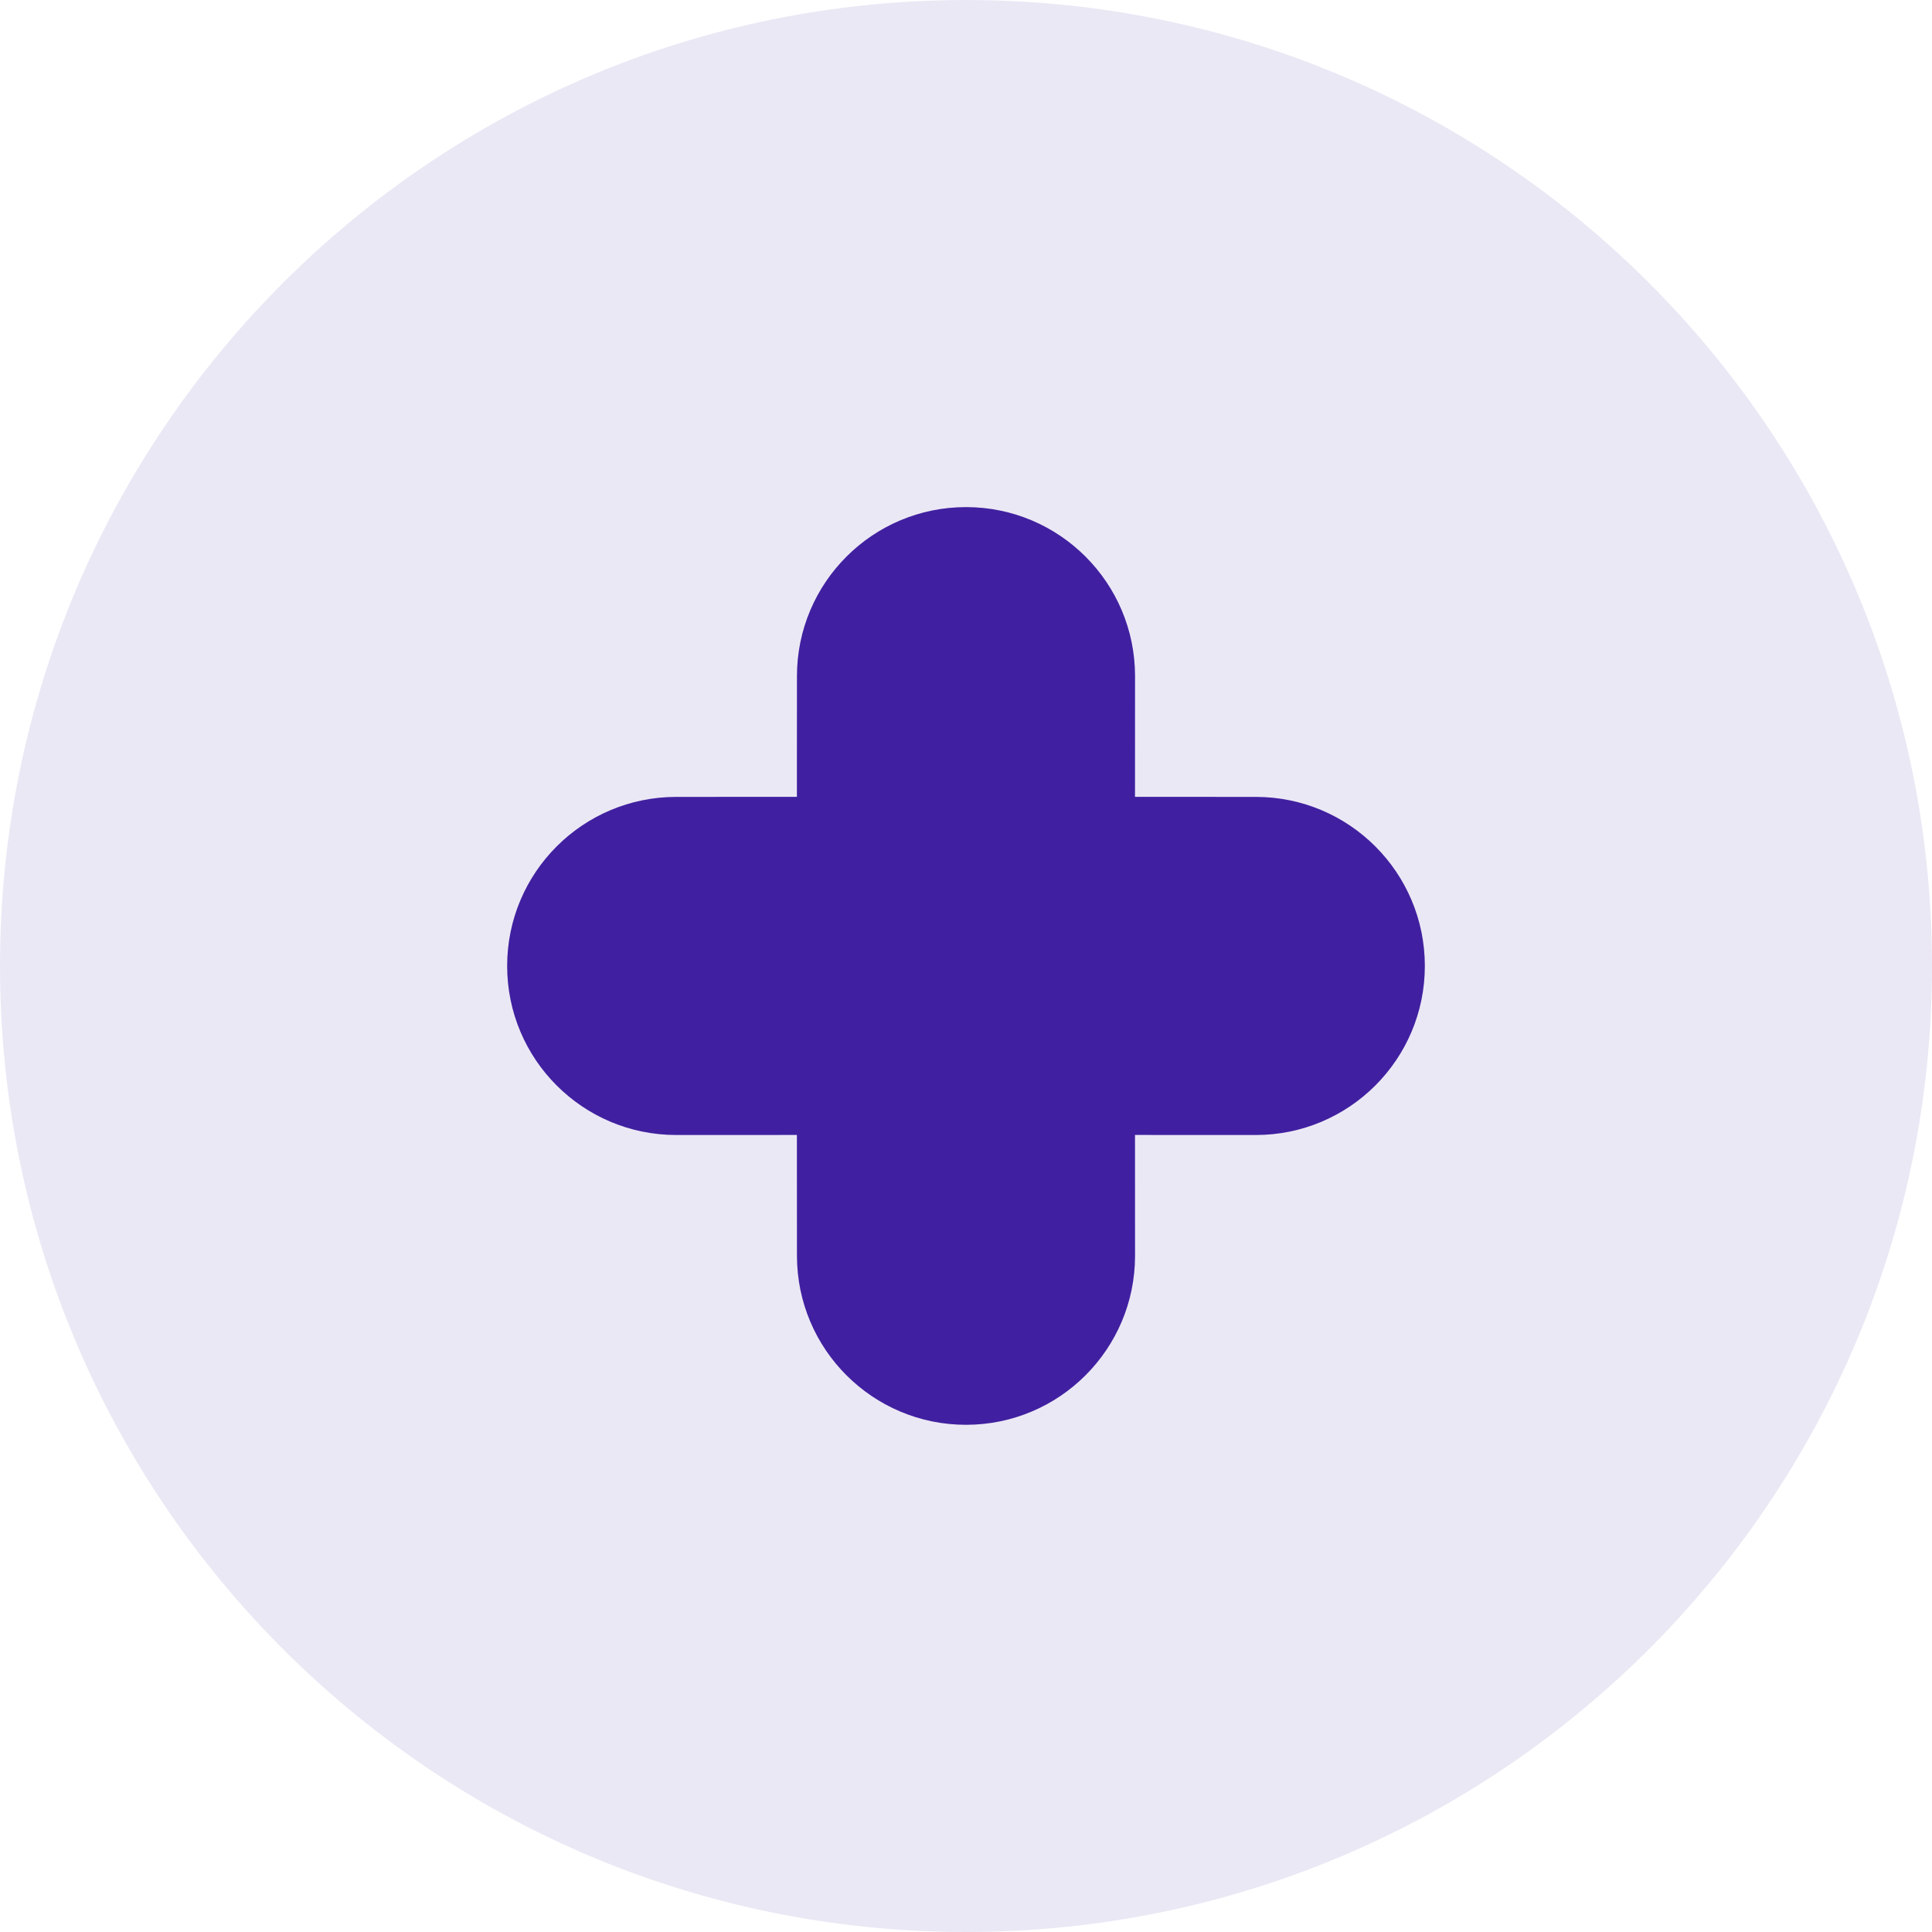
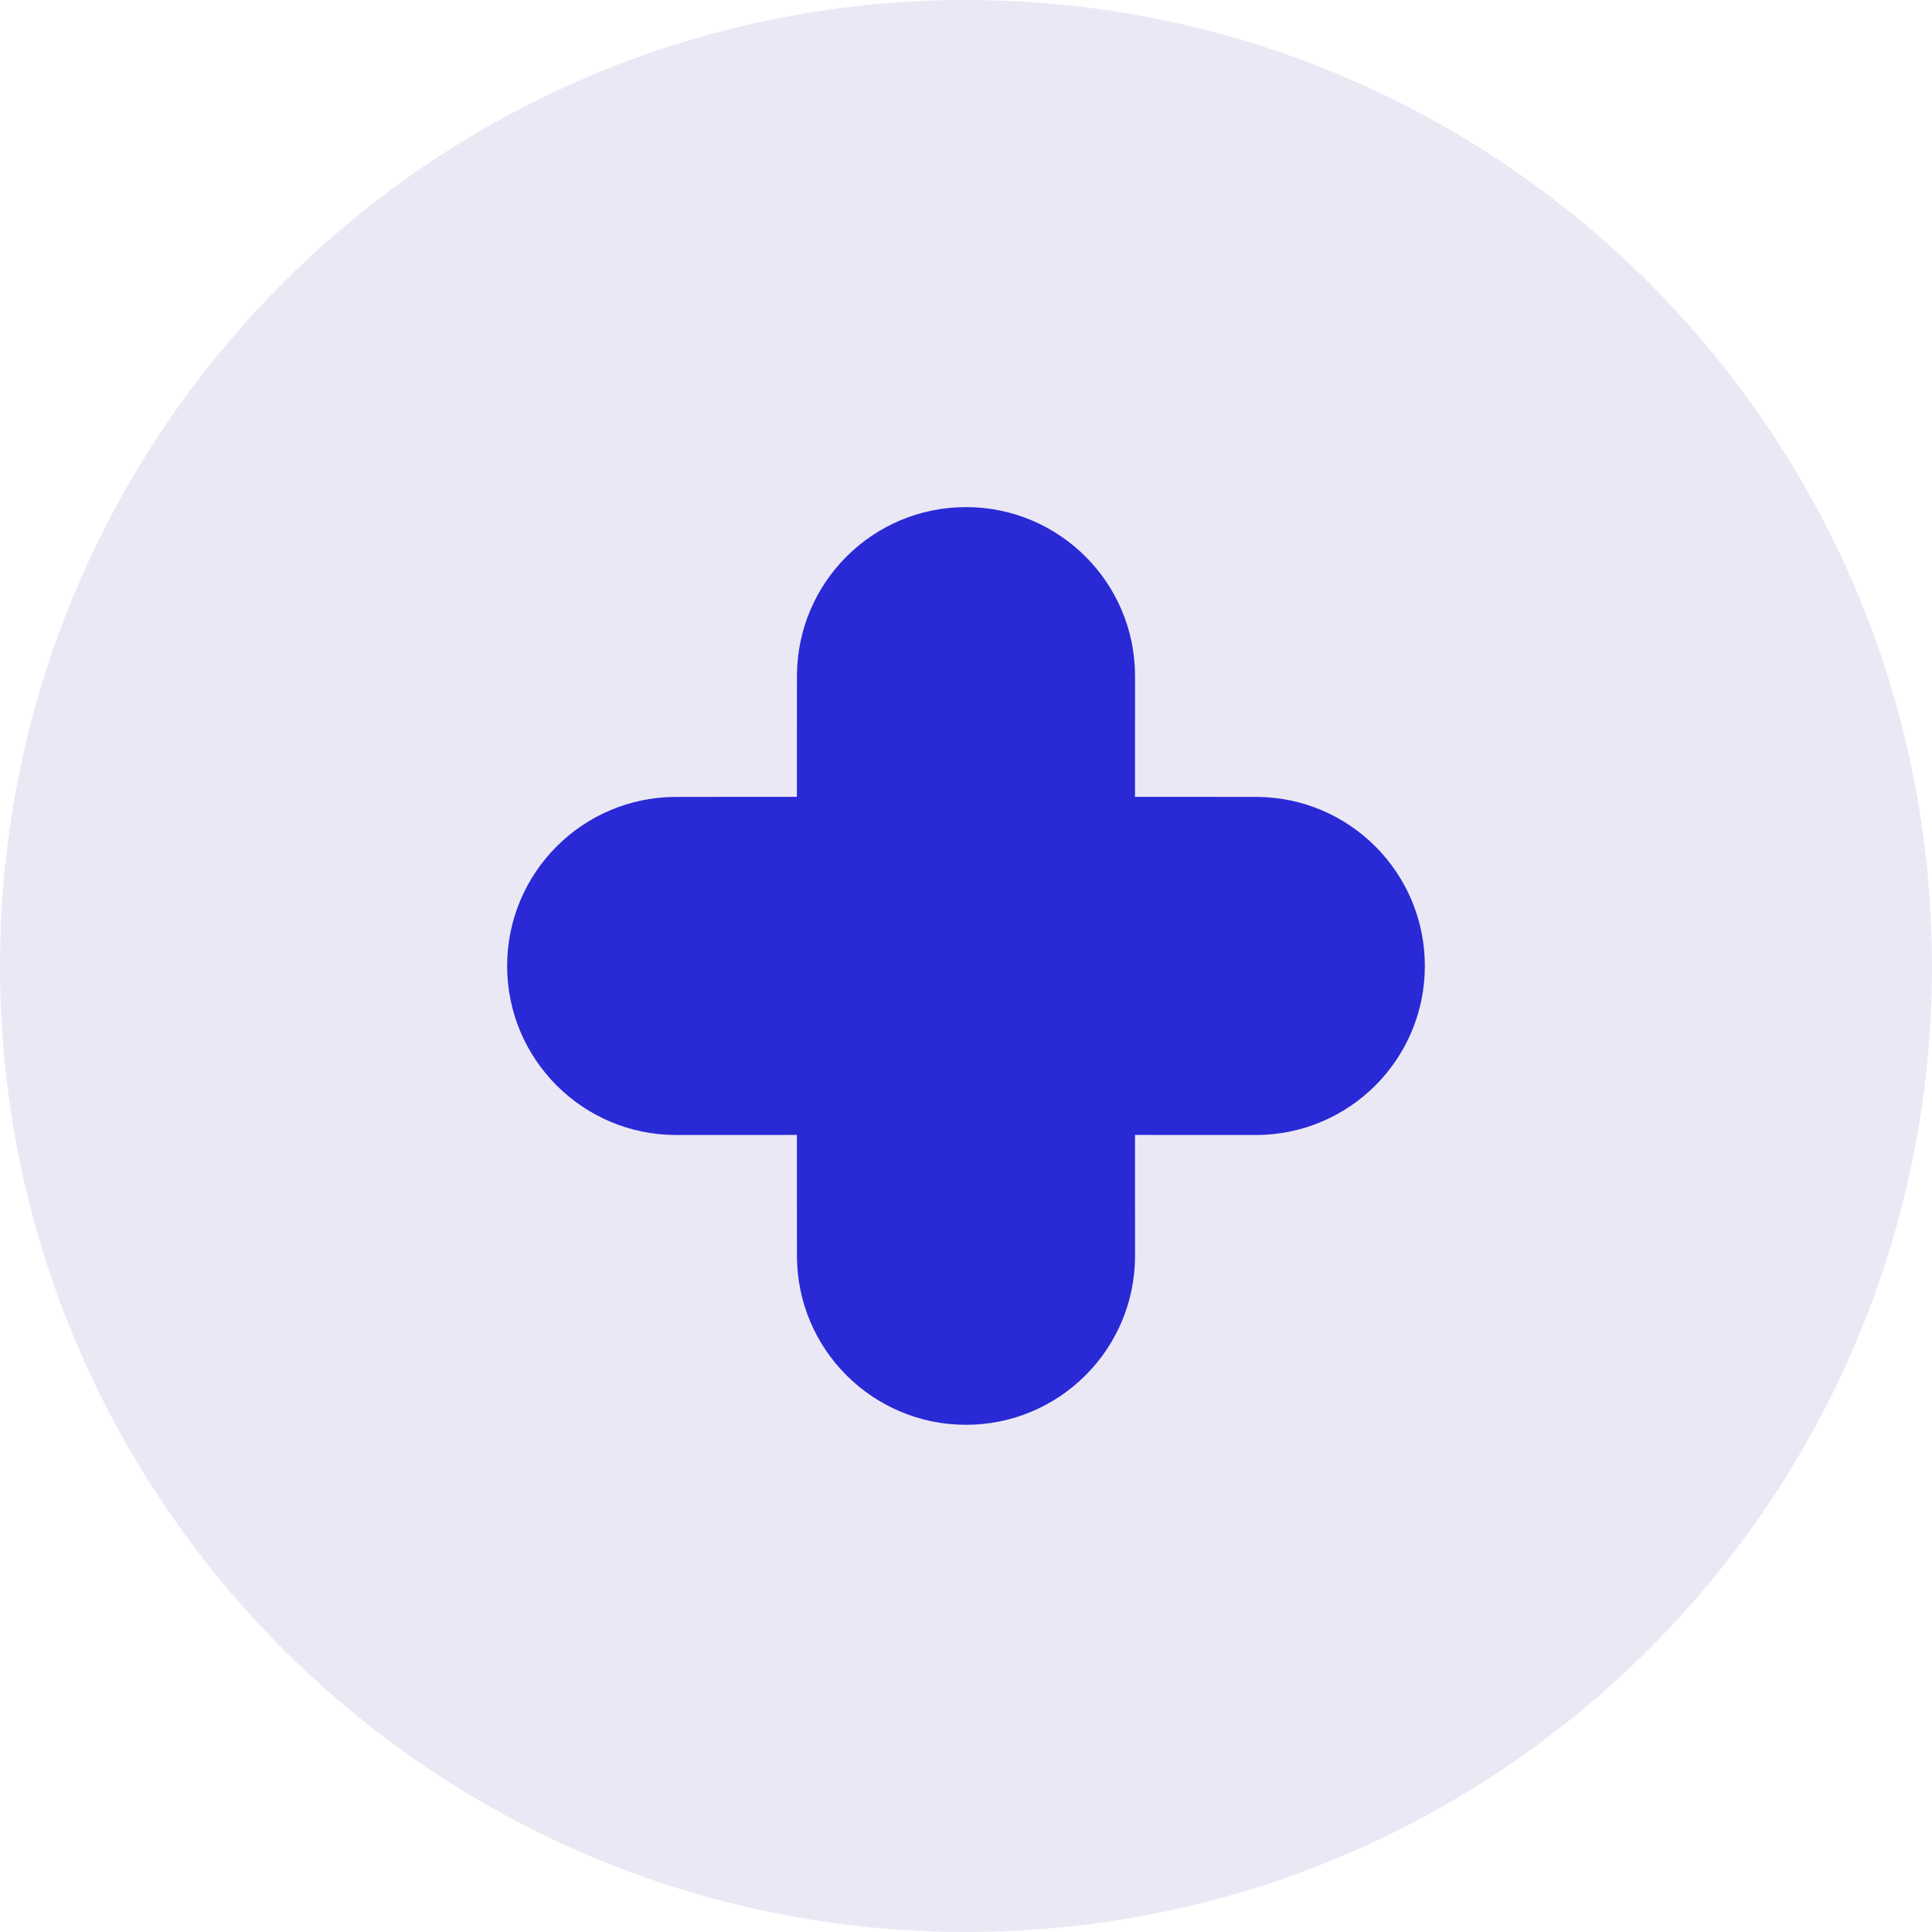
<svg xmlns="http://www.w3.org/2000/svg" viewBox="0 0 40 40" version="1.1">
  <g id="Site" stroke="none" stroke-width="1" fill="none" fill-rule="evenodd">
    <g id="Main-Copy" transform="translate(-768, -2321)">
      <g id="outils" transform="translate(768, 2321)">
        <circle id="Oval" fill="#EBE8F5" cx="20" cy="20" r="20" />
-         <path d="M20,10.499 C21.933,10.499 23.5,12.066 23.5,13.999 L23.499,16.498 L26,16.499 C27.933,16.499 29.5,18.066 29.5,19.999 C29.5,21.932 27.933,23.499 26,23.499 L23.499,23.498 L23.5,25.999 C23.5,27.932 21.933,29.499 20,29.499 C18.067,29.499 16.5,27.932 16.5,25.999 L16.499,23.498 L14,23.499 C12.067,23.499 10.5,21.932 10.5,19.999 C10.5,18.066 12.067,16.499 14,16.499 L16.499,16.498 L16.5,13.999 C16.5,12.066 18.067,10.499 20,10.499 Z" id="Combined-Shape" fill="#4020A0" />
+         <path d="M20,10.499 C21.933,10.499 23.5,12.066 23.5,13.999 L23.499,16.498 L26,16.499 C27.933,16.499 29.5,18.066 29.5,19.999 C29.5,21.932 27.933,23.499 26,23.499 L23.499,23.498 L23.5,25.999 C23.5,27.932 21.933,29.499 20,29.499 C18.067,29.499 16.5,27.932 16.5,25.999 L16.499,23.498 L14,23.499 C12.067,23.499 10.5,21.932 10.5,19.999 C10.5,18.066 12.067,16.499 14,16.499 L16.499,16.498 L16.5,13.999 C16.5,12.066 18.067,10.499 20,10.499 Z" id="Combined-Shape" fill="#2929D6" />
      </g>
    </g>
  </g>
</svg>
